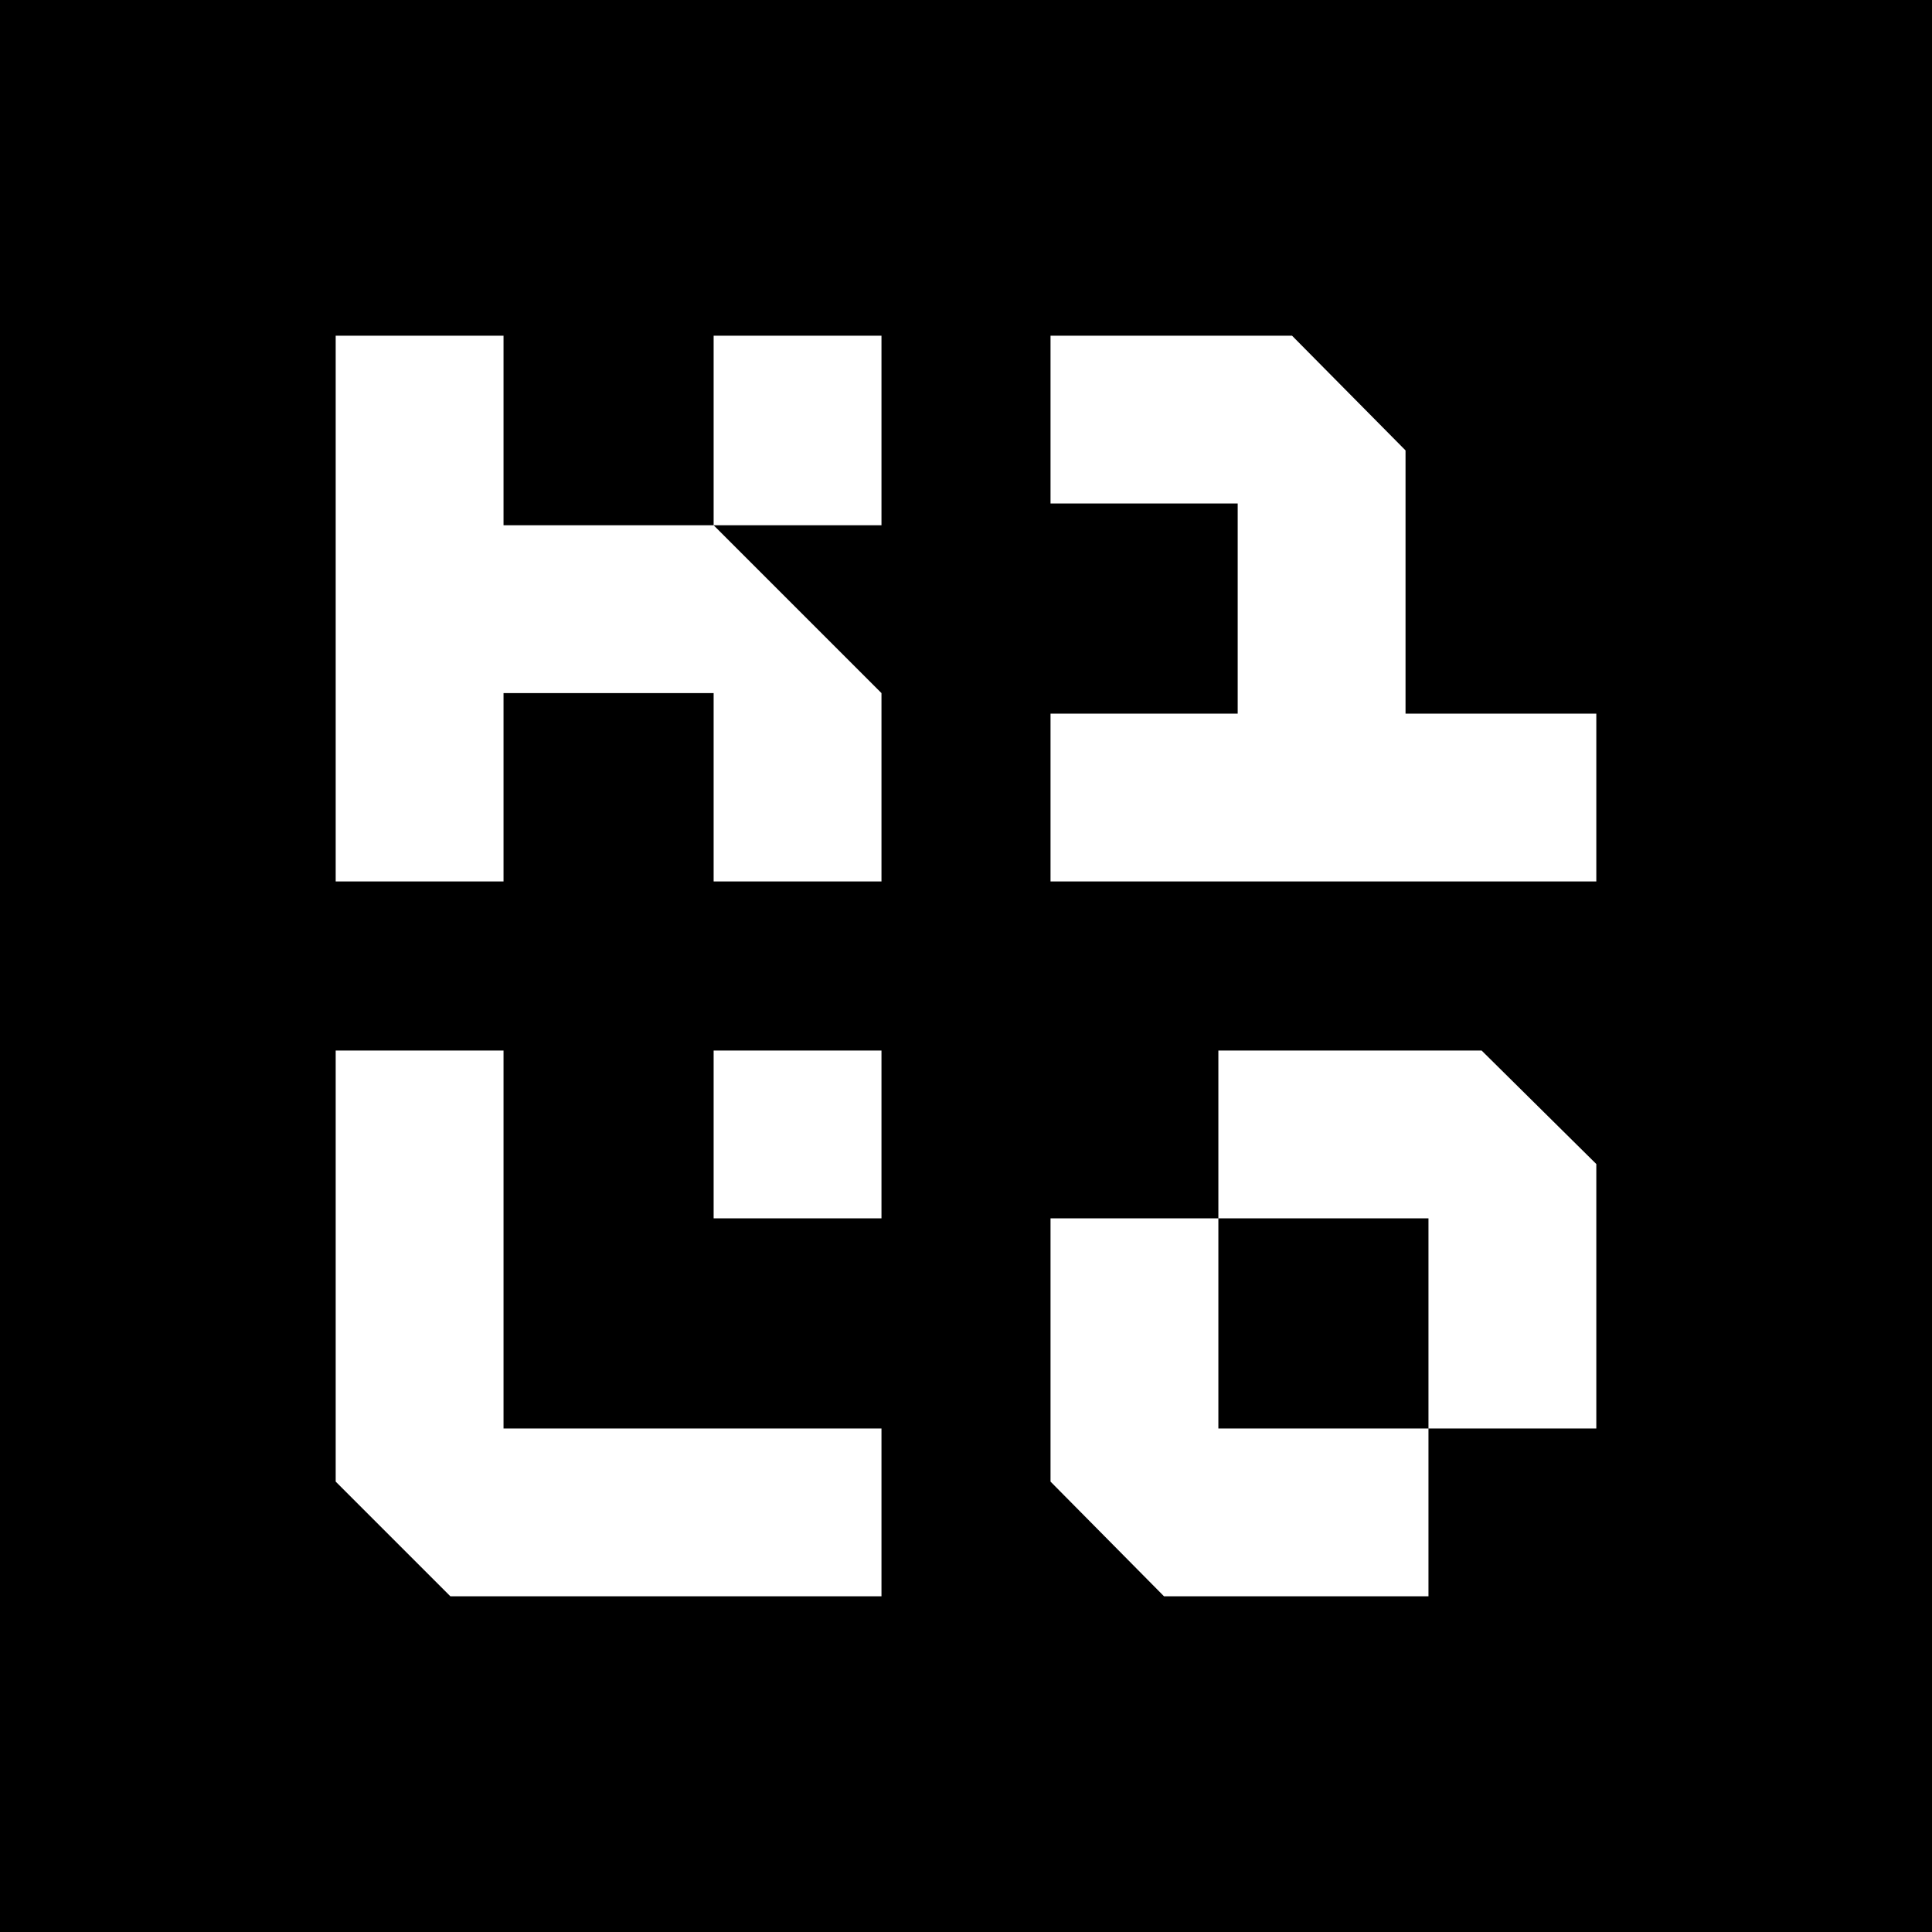
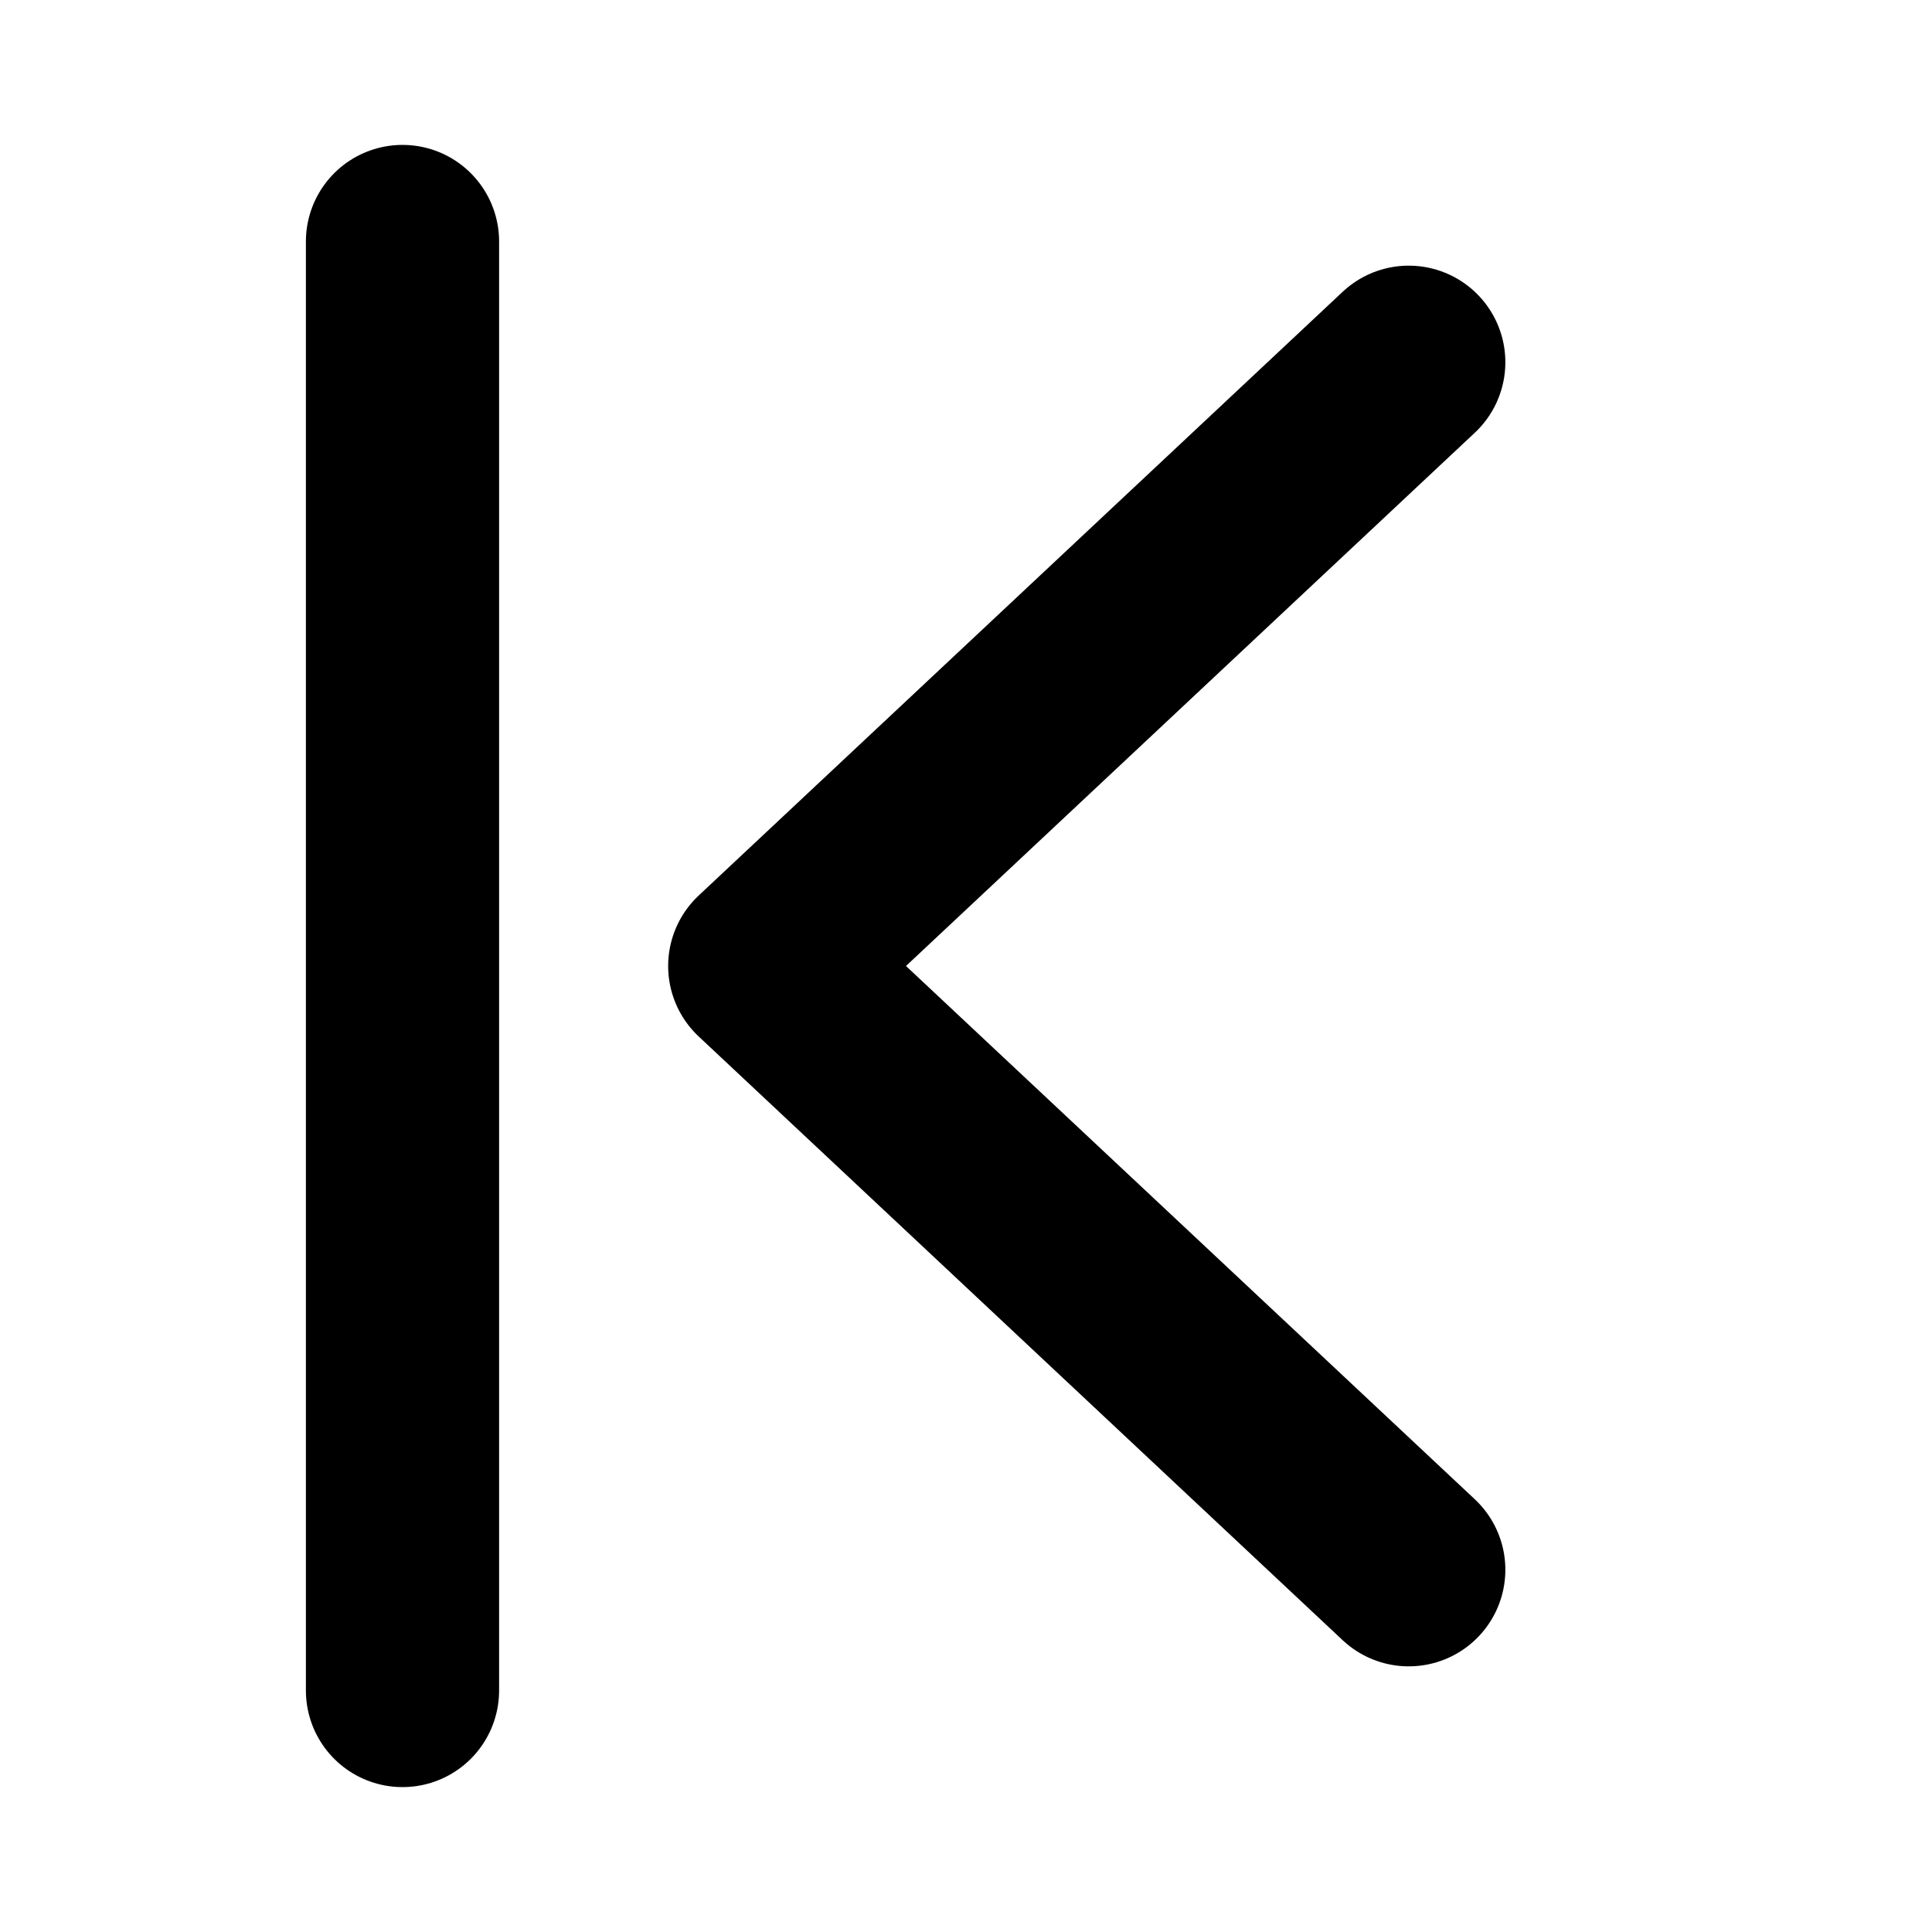
- <svg xmlns="http://www.w3.org/2000/svg" viewBox="0 0 16 16" fill="none">
-   <path fill-rule="evenodd" clip-rule="evenodd" d="M16 16H0V0H16V16ZM10.09 10.09H8.7V12.27L9.64 13.22H11.83V11.83H10.09L10.09 10.09ZM13.22 9.64L12.27 8.7H10.09V10.09H11.83L11.83 11.83H13.22L13.22 9.64ZM7.3 8.7H5.91V10.09H7.3V8.7ZM2.78 12.27L3.73 13.22H7.3V11.83H4.17V8.7H2.78L2.78 12.27ZM11.64 5.91V3.73L10.7 2.78H8.7V4.17H10.25V5.91H8.7V7.3H13.22V5.91H11.64ZM4.17 2.78H2.78V7.3H4.17V5.74H5.91V7.3H7.3V5.74L5.91 4.35H4.17V2.78ZM7.3 2.78H5.91L5.91 4.35H7.3V2.78Z" fill="currentColor" />
+ <svg xmlns="http://www.w3.org/2000/svg" viewBox="0 0 24 24" fill="none">
+   <path d="M5 3v18" stroke="currentColor" stroke-width="2.4" stroke-linecap="round" />
+   <path d="M17.5 4.5 9.5 12l8 7.5" stroke="currentColor" stroke-width="2.4" stroke-linecap="round" stroke-linejoin="round" />
</svg>
